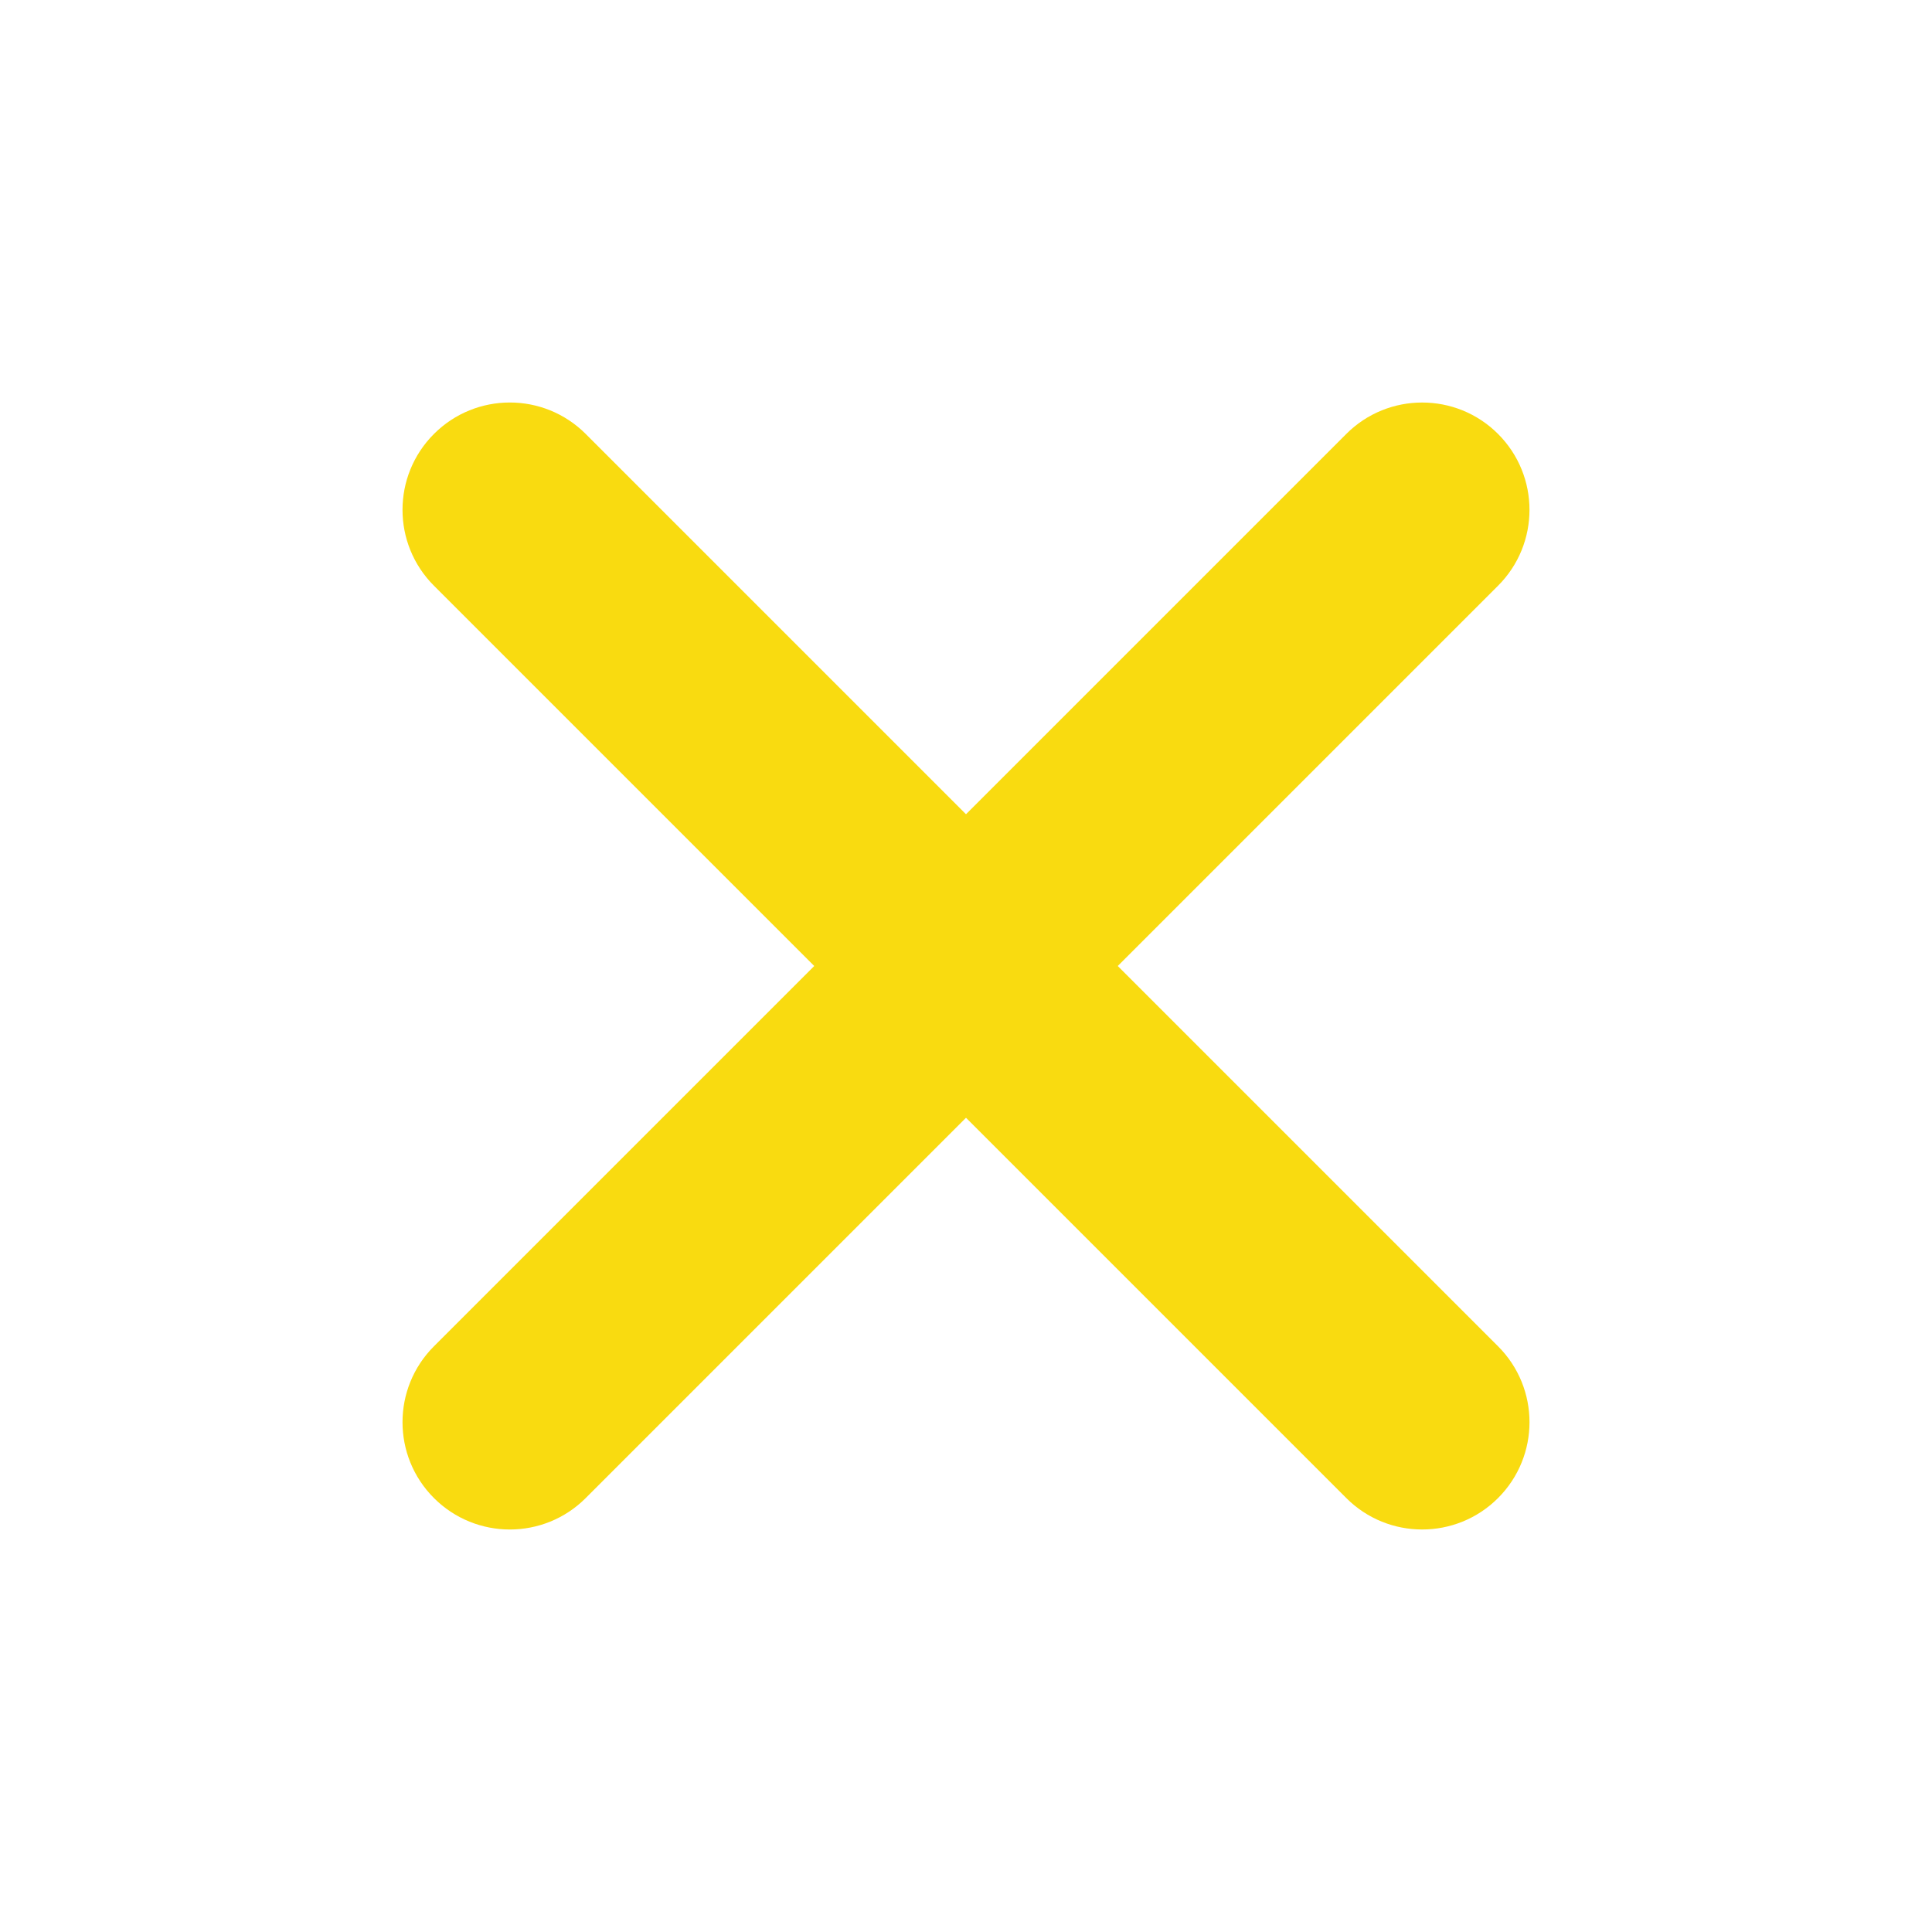
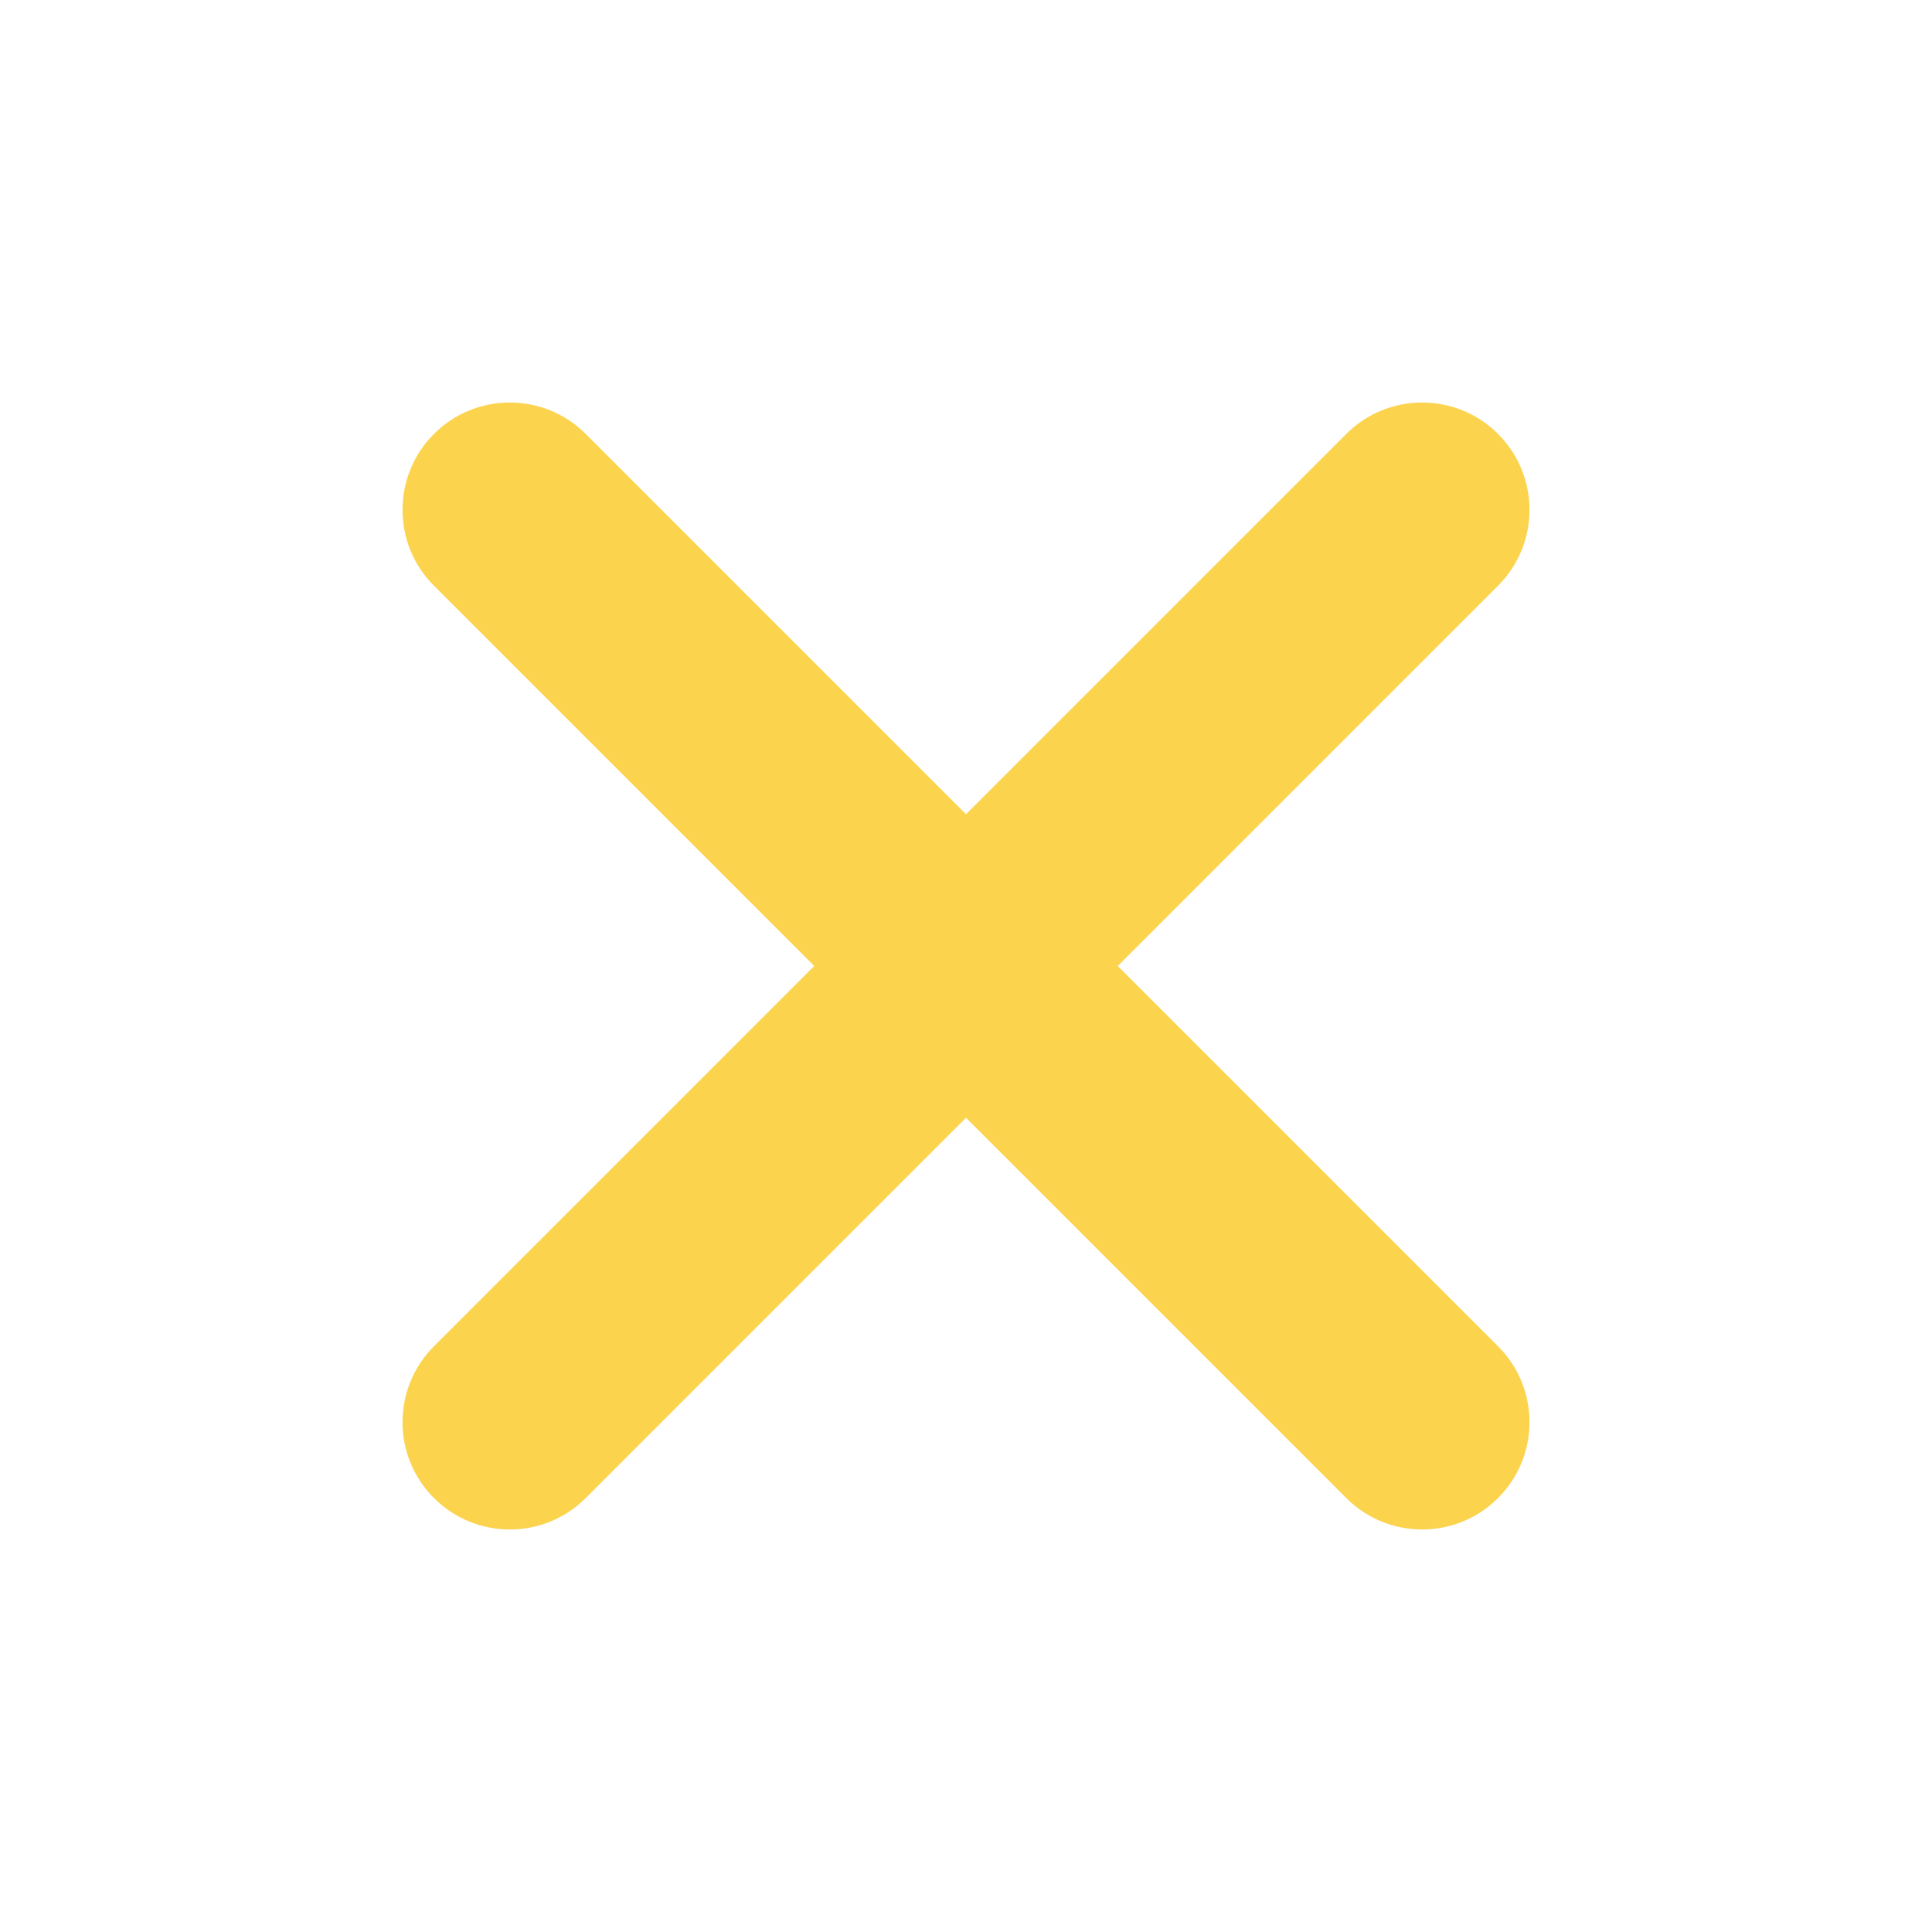
- <svg xmlns="http://www.w3.org/2000/svg" fill="#f9db10" viewBox="0 0 72 72" width="64px" height="64px">
+ <svg xmlns="http://www.w3.org/2000/svg" fill="#fcd34d" viewBox="0 0 72 72" width="64px" height="64px">
  <path d="M 19 15 C 17.977 15 16.952 15.391 16.172 16.172 C 14.61 17.734 14.61 20.266 16.172 21.828 L 30.344 36 L 16.172 50.172 C 14.61 51.734 14.61 54.266 16.172 55.828 C 16.952 56.608 17.977 57 19 57 C 20.023 57 21.048 56.609 21.828 55.828 L 36 41.656 L 50.172 55.828 C 51.732 57.39 54.267 57.39 55.828 55.828 C 57.391 54.265 57.391 51.735 55.828 50.172 L 41.656 36 L 55.828 21.828 C 57.39 20.266 57.39 17.734 55.828 16.172 C 54.268 14.611 51.732 14.61 50.172 16.172 L 36 30.344 L 21.828 16.172 C 21.048 15.392 20.023 15 19 15 z" />
</svg>
